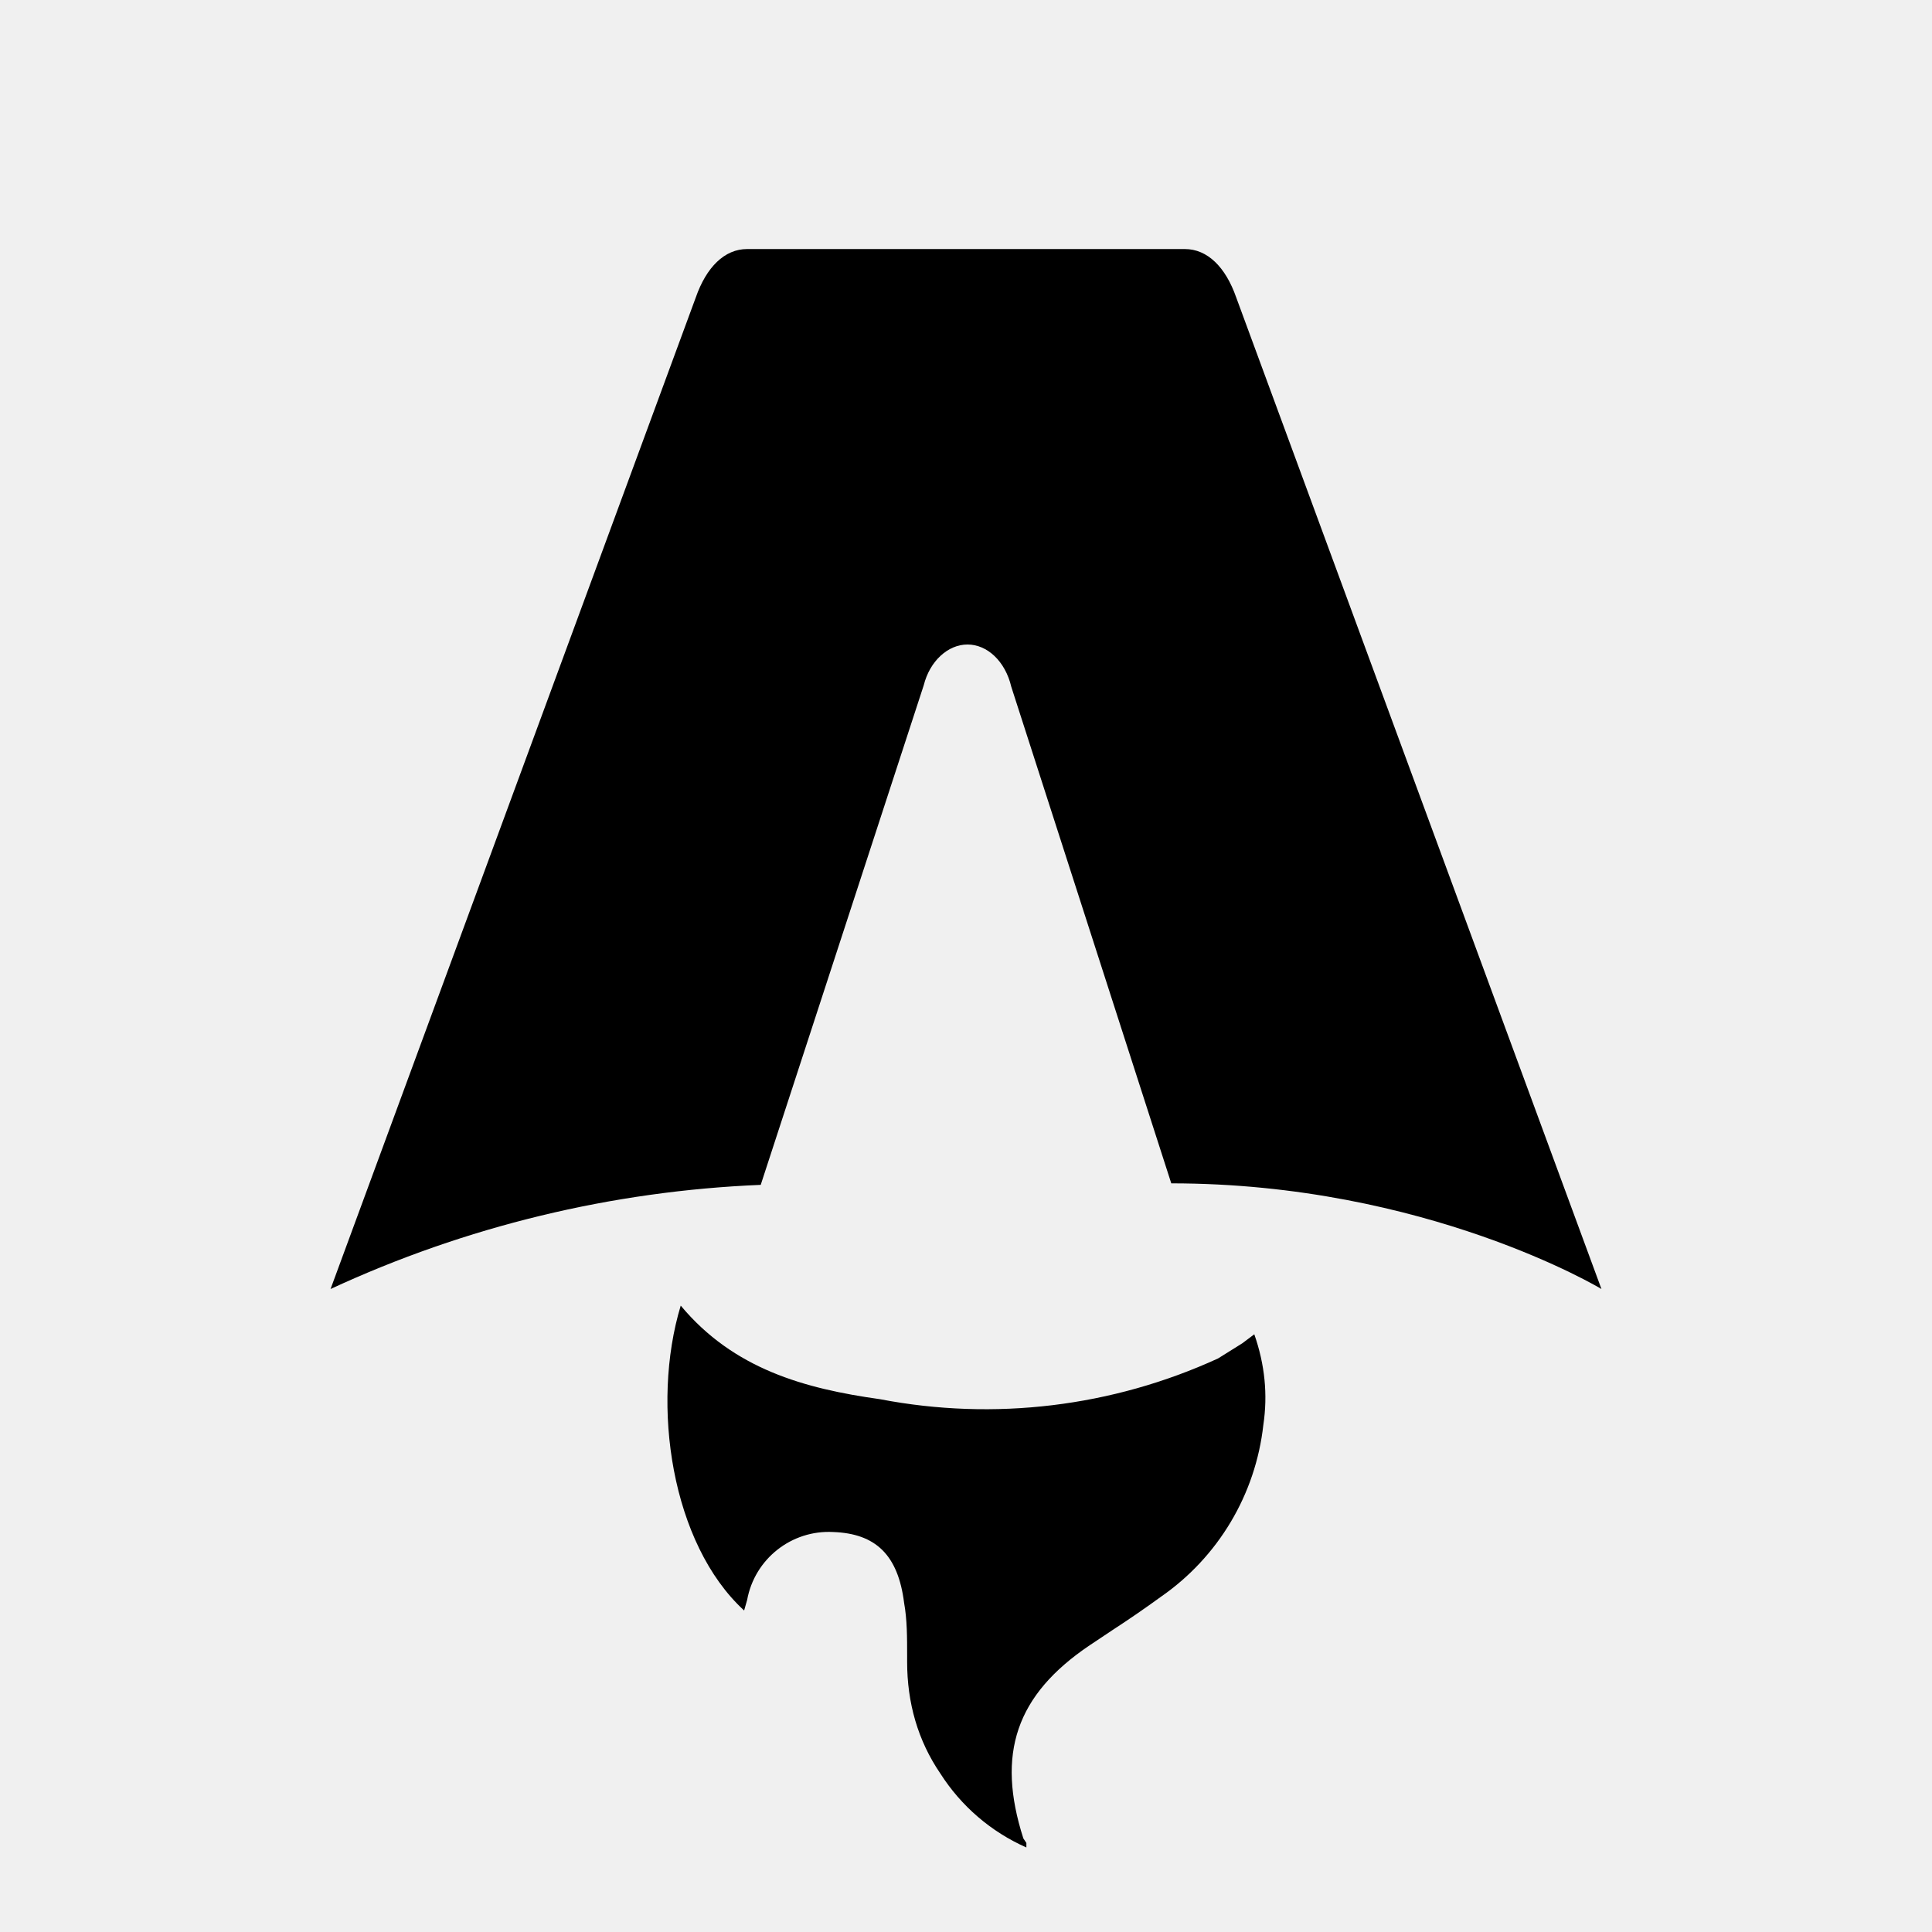
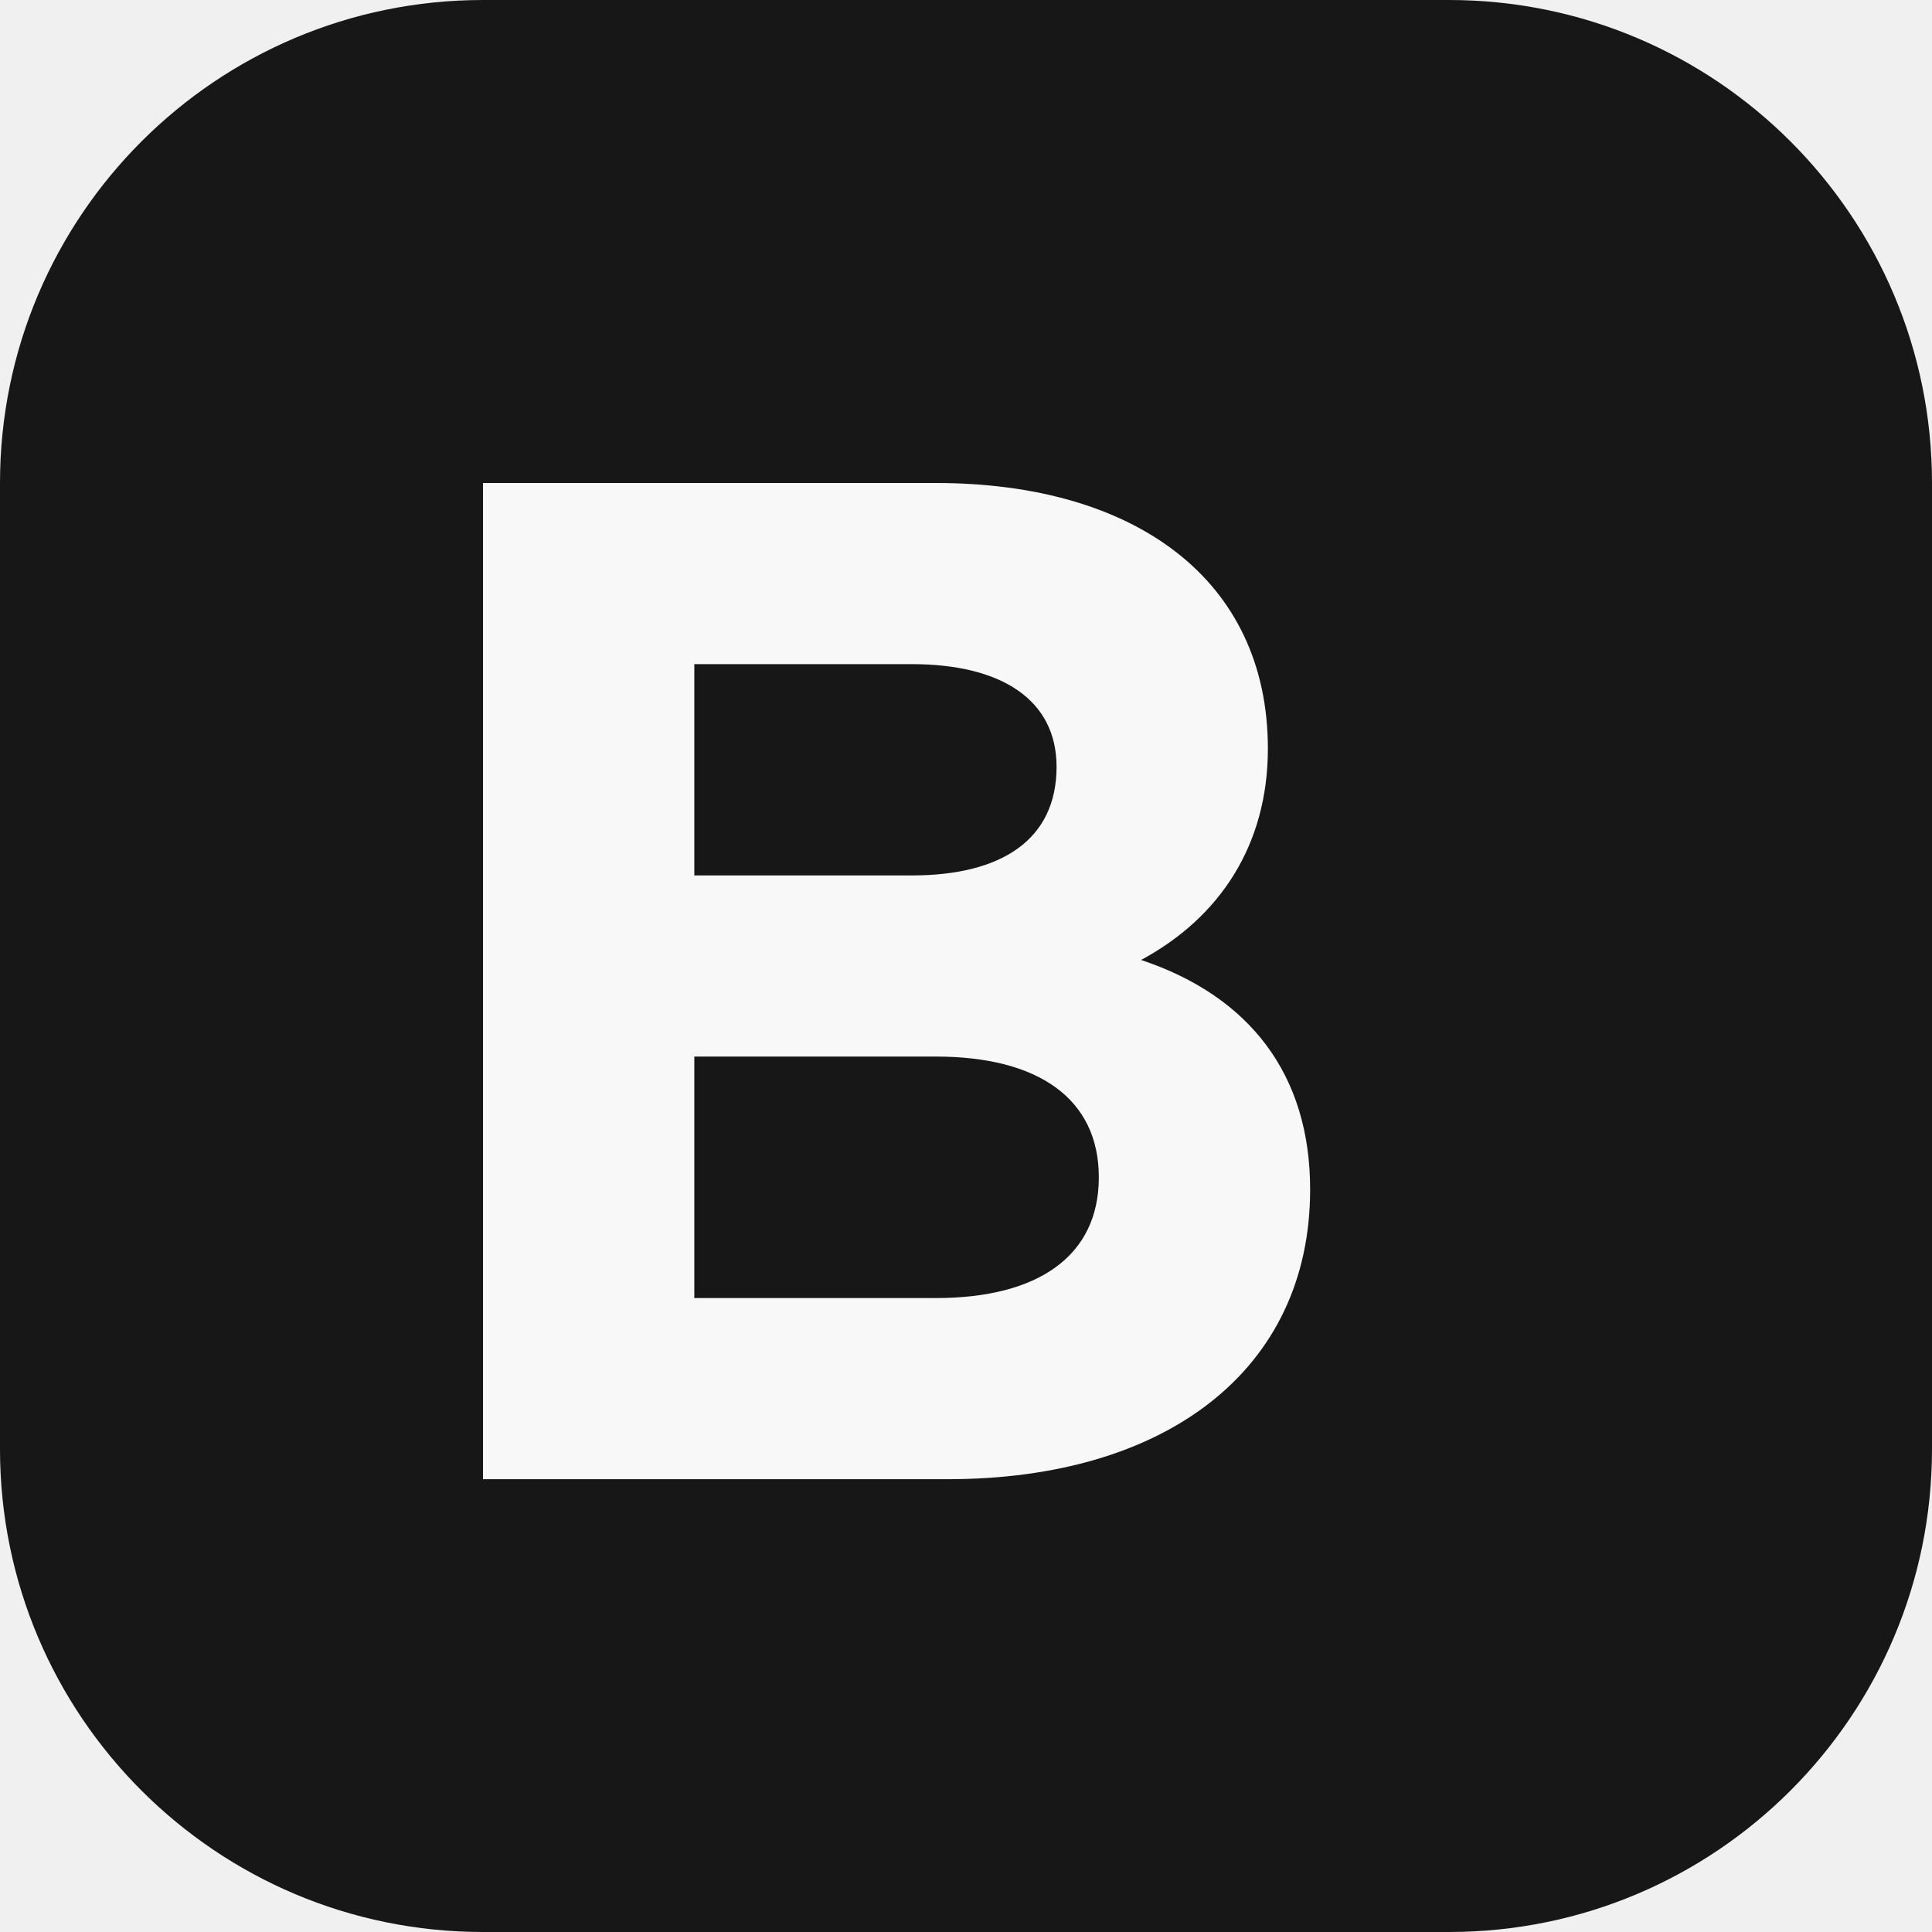
- <svg xmlns="http://www.w3.org/2000/svg" fill="none" viewBox="0 0 128 128">
-   <path d="M50.4 78.5a75.1 75.1 0 0 0-28.5 6.9l24.2-65.7c.7-2 1.9-3.2 3.4-3.2h29c1.5 0 2.7 1.2 3.4 3.2l24.2 65.7s-11.6-7-28.5-7L67 45.5c-.4-1.7-1.6-2.8-2.9-2.8-1.3 0-2.5 1.1-2.9 2.7L50.4 78.5Zm-1.1 28.2Zm-4.2-20.2c-2 6.6-.6 15.8 4.2 20.2a17.5 17.5 0 0 1 .2-.7 5.5 5.5 0 0 1 5.7-4.5c2.8.1 4.3 1.5 4.7 4.7.2 1.1.2 2.3.2 3.5v.4c0 2.7.7 5.2 2.2 7.4a13 13 0 0 0 5.7 4.9v-.3l-.2-.3c-1.8-5.6-.5-9.5 4.4-12.8l1.5-1a73 73 0 0 0 3.2-2.2 16 16 0 0 0 6.8-11.4c.3-2 .1-4-.6-6l-.8.6-1.6 1a37 37 0 0 1-22.4 2.7c-5-.7-9.7-2-13.2-6.2Z" />
-   <style>
-         path { fill: #000; }
-         @media (prefers-color-scheme: dark) {
-             path { fill: #FFF; }
-         }
-     </style>
+ <svg xmlns="http://www.w3.org/2000/svg" viewBox="0 0 32 32">
+   <rect width="32" height="32" rx="8" fill="#171717" />
+   <path fill="#f8f8f8" d="M8 8h7.5c3.3 0 5.5 1.6 5.5 4.4 0 1.6-.8 2.8-2.1 3.5 1.8.6 2.8 1.9 2.8 3.8 0 3-2.4 4.8-6 4.8H8V8Zm7.1 6.5c1.5 0 2.4-.6 2.4-1.8 0-1.1-.9-1.7-2.4-1.7h-3.6v3.5h3.6Zm.4 7c1.7 0 2.7-.7 2.7-2 0-1.3-1-2-2.7-2h-4v4h4Z" />
</svg>
